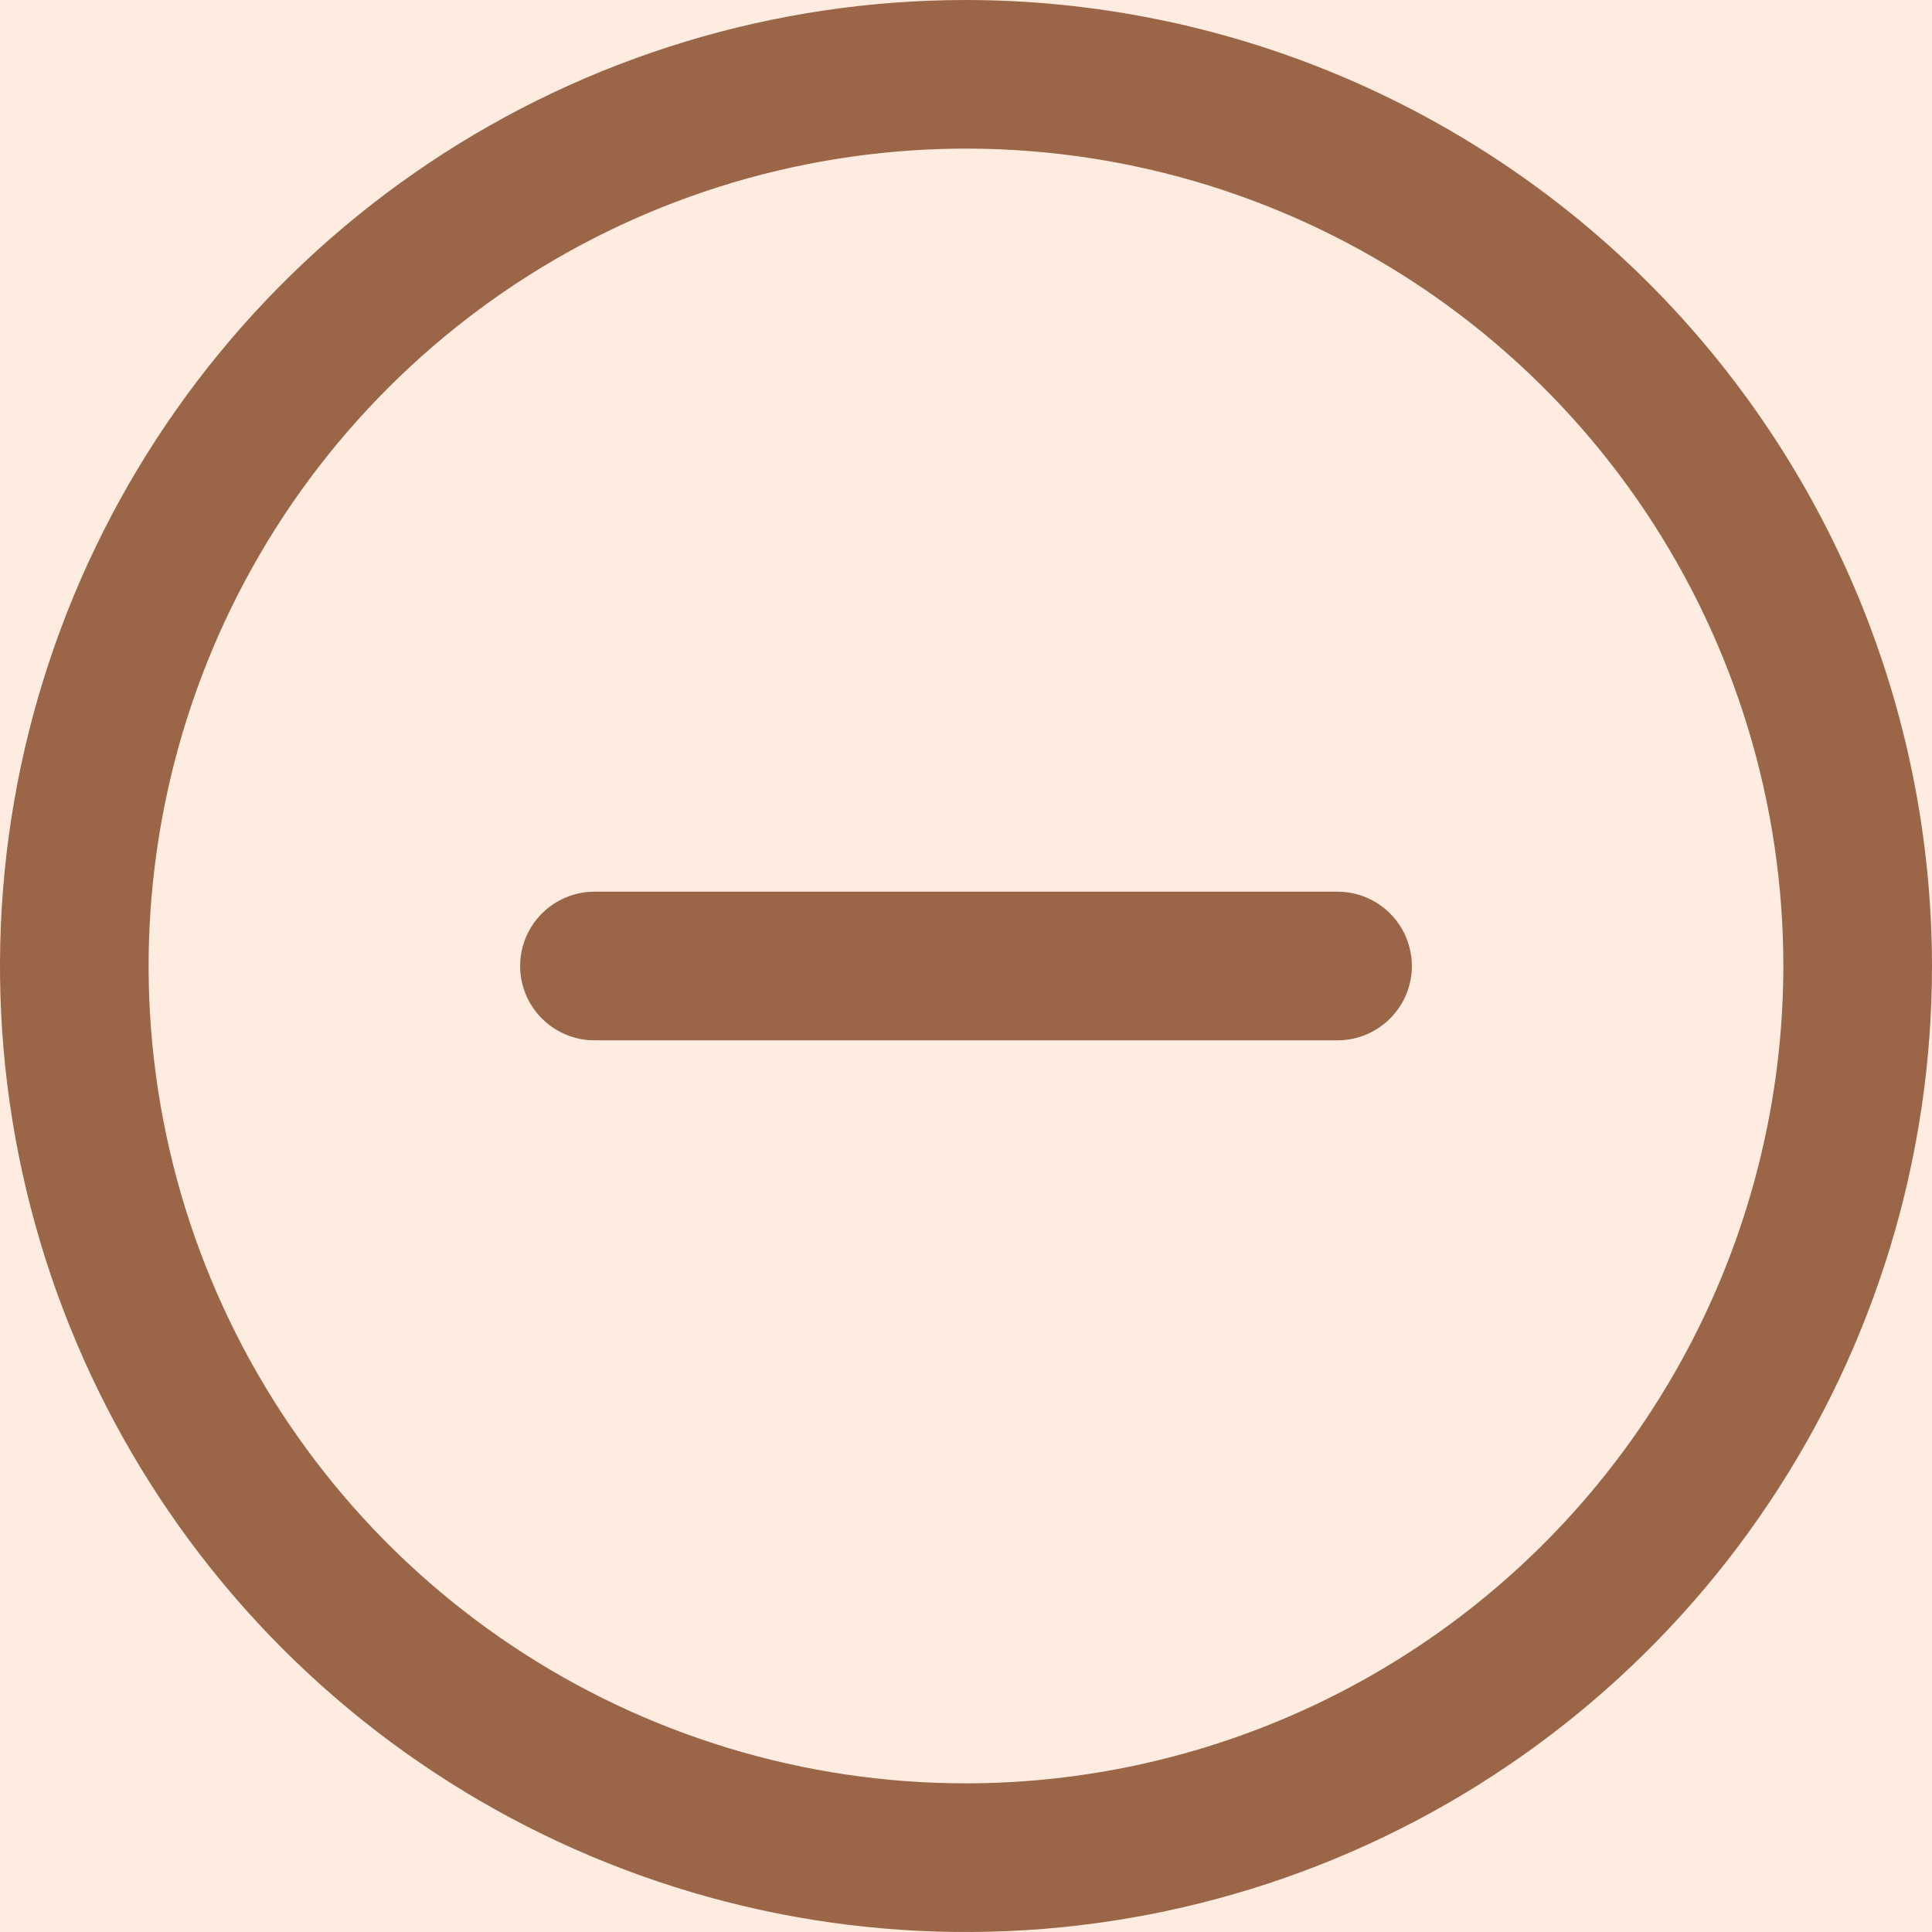
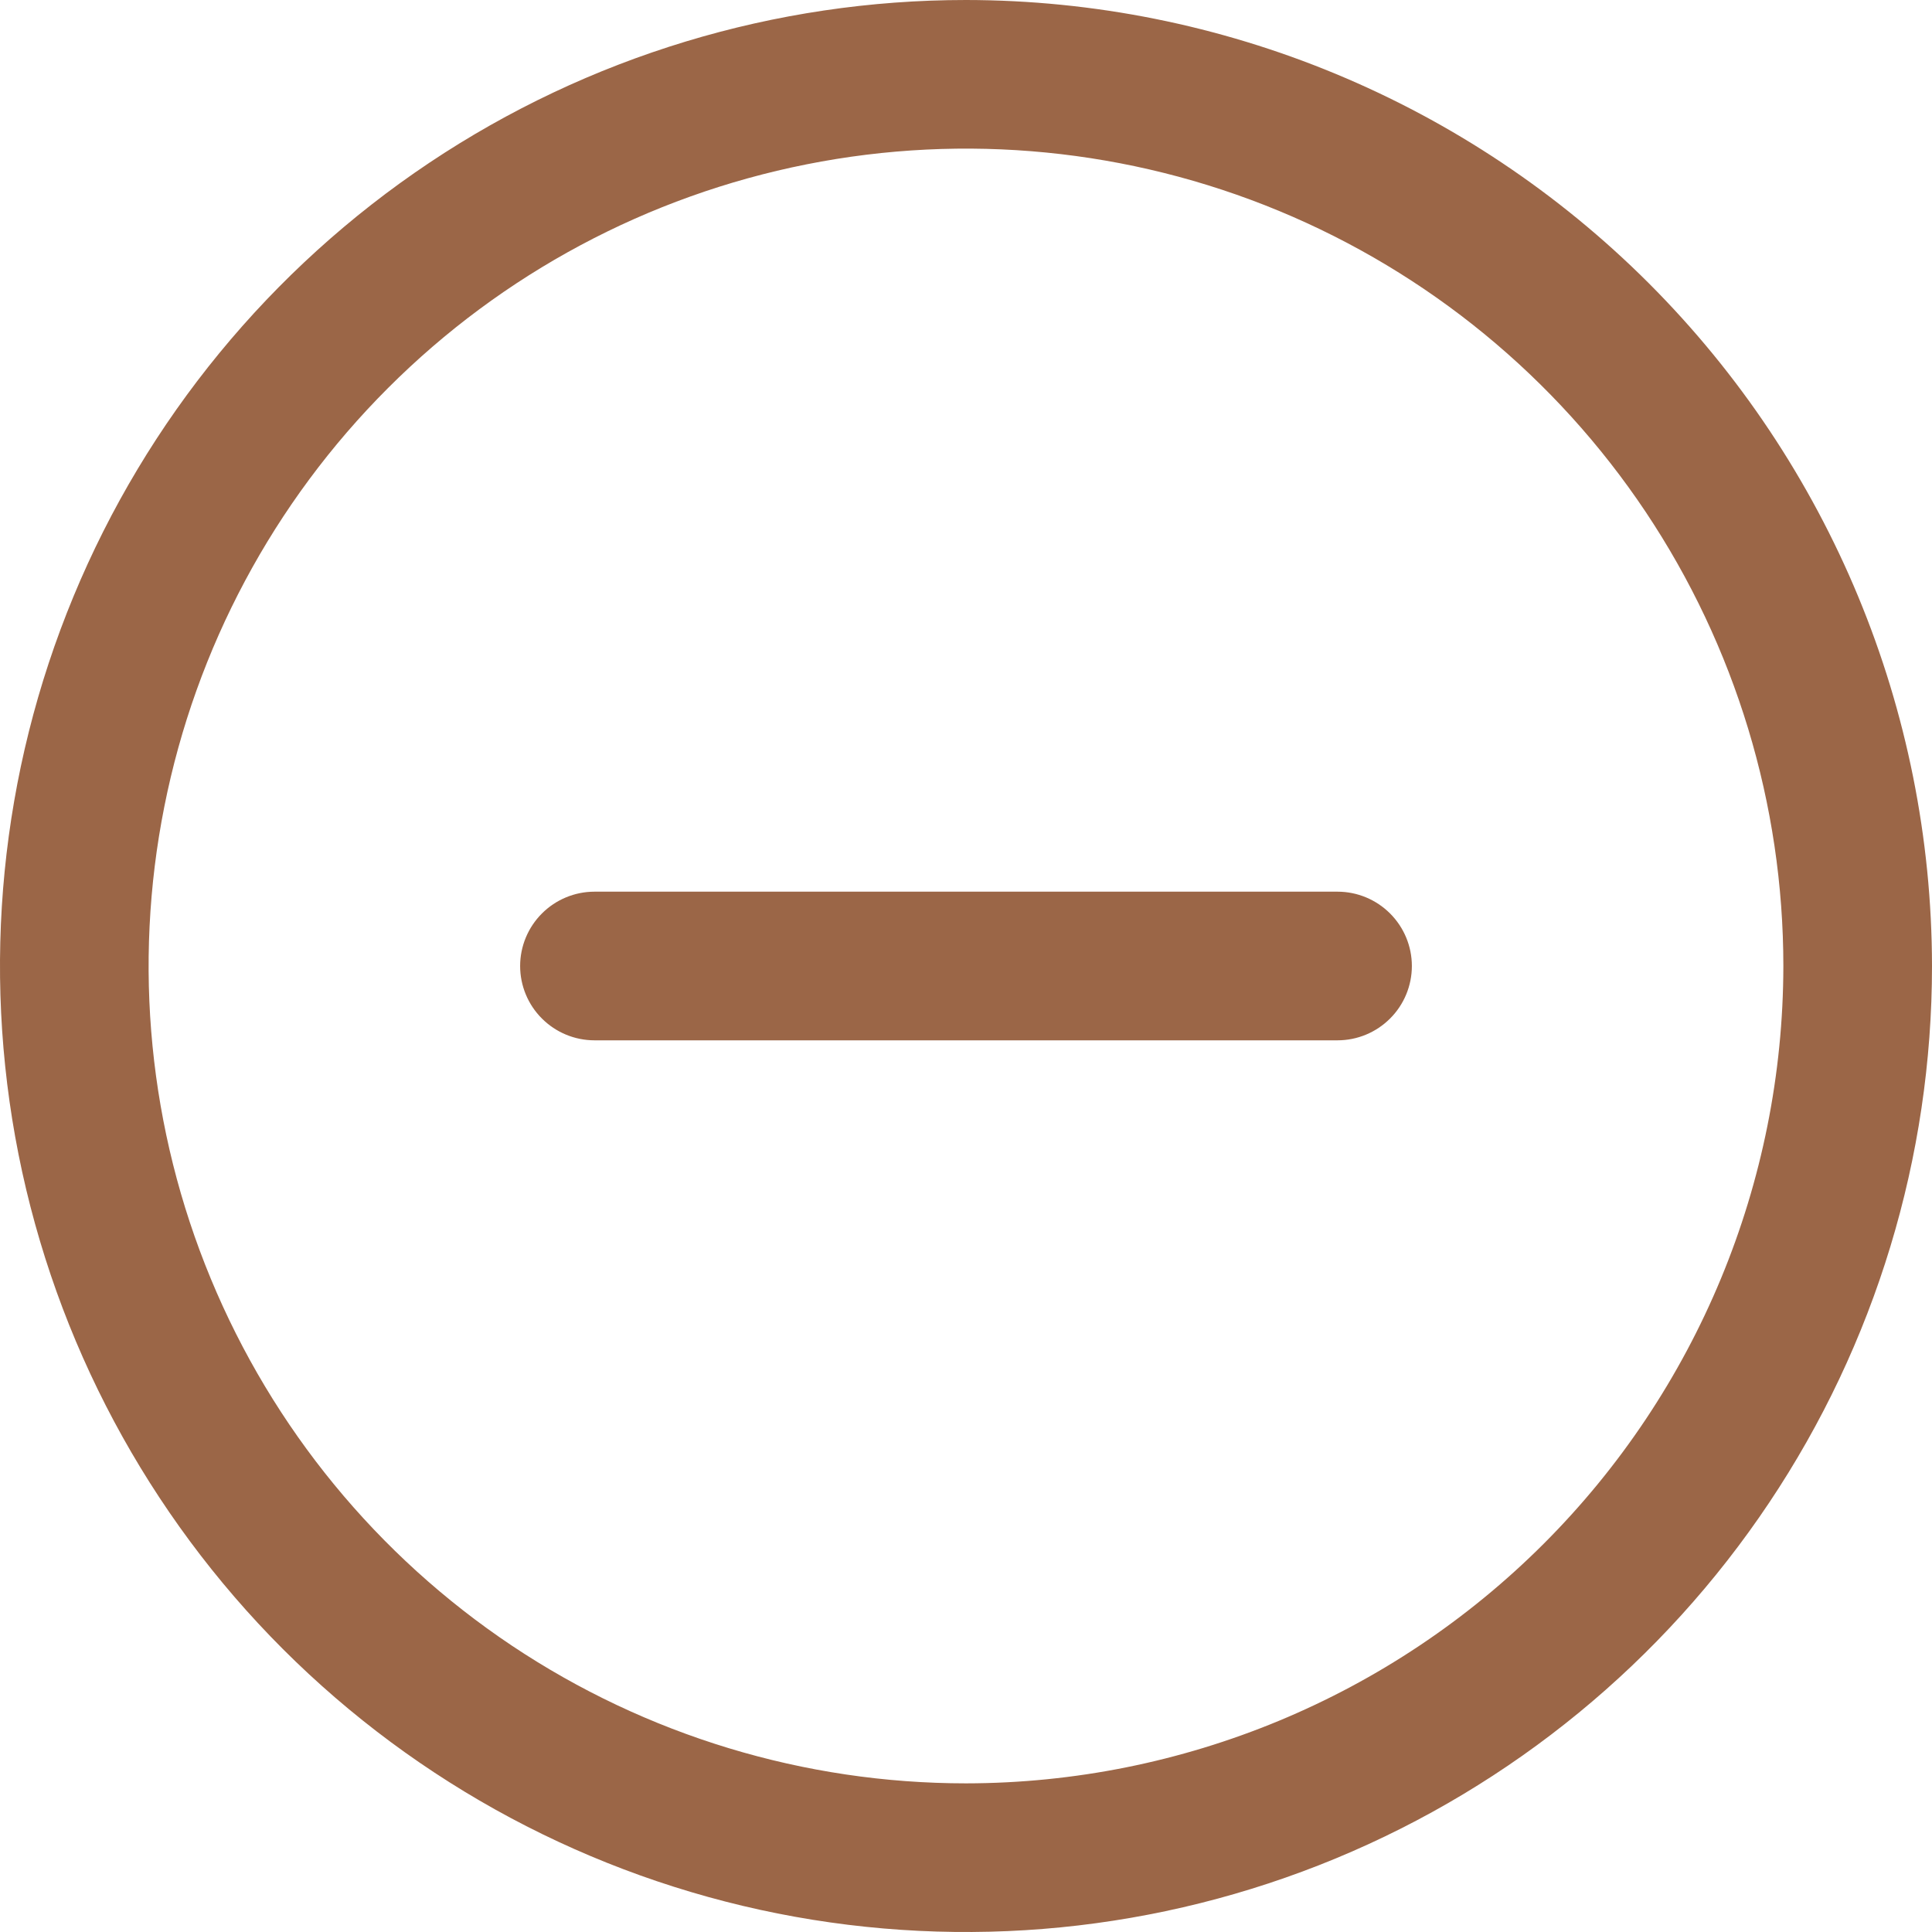
<svg xmlns="http://www.w3.org/2000/svg" width="32" height="32" viewBox="0 0 32 32" fill="none">
-   <rect width="32" height="32" fill="#1E1E1E" />
-   <g id="ð»">
-     <path d="M-967 -632C-967 -659.614 -944.614 -682 -917 -682H824C851.614 -682 874 -659.614 874 -632V686C874 713.614 851.614 736 824 736H-917C-944.614 736 -967 713.614 -967 686V-632Z" fill="#242424" />
-     <g id="Projeto">
-       <rect width="1440" height="900" transform="translate(-758 -310)" fill="#FEECE0" />
-       <g id="Frame 11">
-         <g id="Frame 16">
-           <g id="Frame 17">
-             <g id="Frame 16_2">
-               <path id="Vector" d="M23.385 16C23.385 16.326 23.255 16.64 23.024 16.87C22.793 17.101 22.48 17.231 22.154 17.231H9.846C9.52 17.231 9.207 17.101 8.976 16.87C8.745 16.64 8.615 16.326 8.615 16C8.615 15.674 8.745 15.361 8.976 15.13C9.207 14.899 9.52 14.769 9.846 14.769H22.154C22.48 14.769 22.793 14.899 23.024 15.13C23.255 15.361 23.385 15.674 23.385 16ZM32 16C32 19.165 31.062 22.258 29.303 24.889C27.545 27.52 25.047 29.571 22.123 30.782C19.199 31.993 15.982 32.31 12.879 31.693C9.775 31.075 6.924 29.551 4.686 27.314C2.449 25.076 0.925 22.225 0.307 19.121C-0.31 16.018 0.007 12.801 1.218 9.877C2.429 6.953 4.48 4.455 7.111 2.696C9.742 0.938 12.835 0 16 0C20.242 0.004 24.309 1.692 27.309 4.691C30.308 7.691 31.995 11.758 32 16ZM29.538 16C29.538 13.322 28.744 10.705 27.257 8.478C25.769 6.252 23.655 4.517 21.181 3.492C18.707 2.467 15.985 2.199 13.359 2.722C10.733 3.244 8.32 4.533 6.427 6.427C4.533 8.32 3.244 10.733 2.722 13.359C2.199 15.985 2.467 18.707 3.492 21.181C4.517 23.655 6.252 25.769 8.478 27.257C10.705 28.744 13.322 29.538 16 29.538C19.589 29.534 23.031 28.107 25.569 25.569C28.107 23.031 29.534 19.589 29.538 16Z" fill="#9B6647" />
-             </g>
-           </g>
-         </g>
-       </g>
-     </g>
-   </g>
+   <path d="M23.385 16C23.385 16.326 23.255 16.64 23.024 16.87C22.793 17.101 22.48 17.231 22.154 17.231H9.846C9.52 17.231 9.207 17.101 8.976 16.87C8.745 16.64 8.615 16.326 8.615 16C8.615 15.674 8.745 15.361 8.976 15.13C9.207 14.899 9.52 14.769 9.846 14.769H22.154C22.48 14.769 22.793 14.899 23.024 15.13C23.255 15.361 23.385 15.674 23.385 16ZM32 16C32 19.165 31.062 22.258 29.303 24.889C27.545 27.52 25.047 29.571 22.123 30.782C19.199 31.993 15.982 32.31 12.879 31.693C9.775 31.075 6.924 29.551 4.686 27.314C2.449 25.076 0.925 22.225 0.307 19.121C-0.31 16.018 0.007 12.801 1.218 9.877C2.429 6.953 4.48 4.455 7.111 2.696C9.742 0.938 12.835 0 16 0C20.242 0.004 24.309 1.692 27.309 4.691C30.308 7.691 31.995 11.758 32 16ZM29.538 16C29.538 13.322 28.744 10.705 27.257 8.478C25.769 6.252 23.655 4.517 21.181 3.492C18.707 2.467 15.985 2.199 13.359 2.722C10.733 3.244 8.32 4.533 6.427 6.427C4.533 8.32 3.244 10.733 2.722 13.359C2.199 15.985 2.467 18.707 3.492 21.181C4.517 23.655 6.252 25.769 8.478 27.257C10.705 28.744 13.322 29.538 16 29.538C19.589 29.534 23.031 28.107 25.569 25.569C28.107 23.031 29.534 19.589 29.538 16Z" fill="#9B6647" />
</svg>
